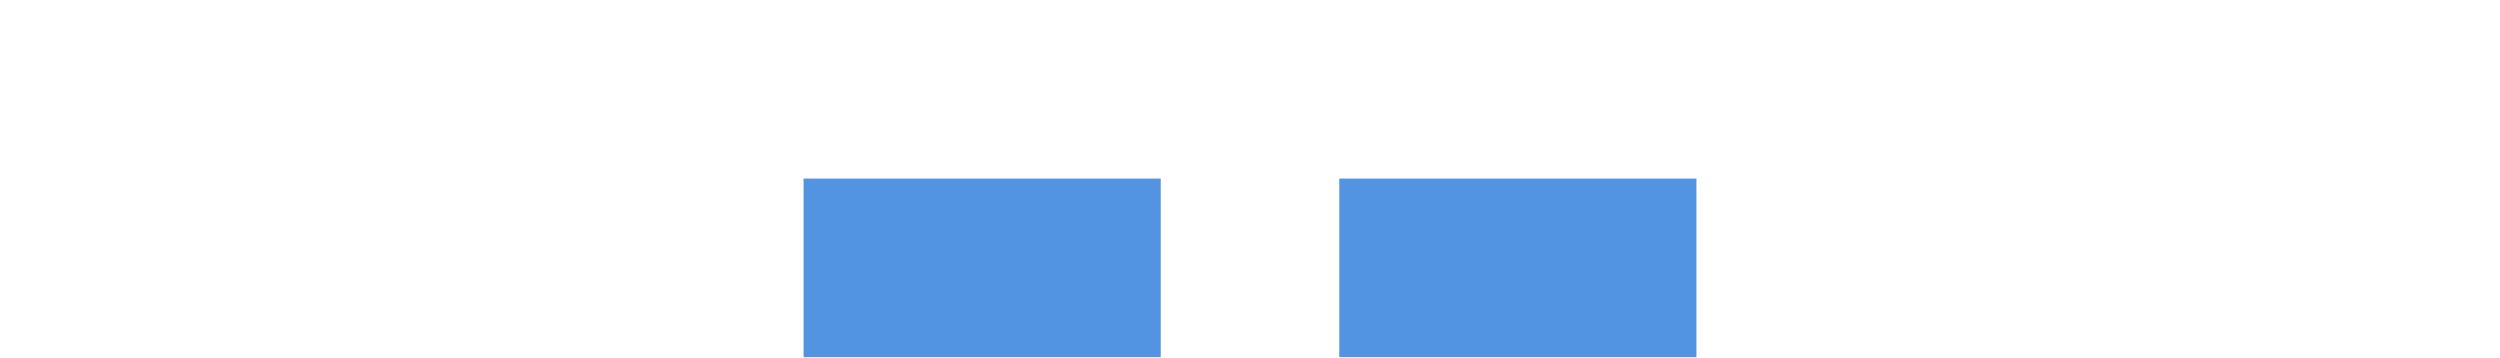
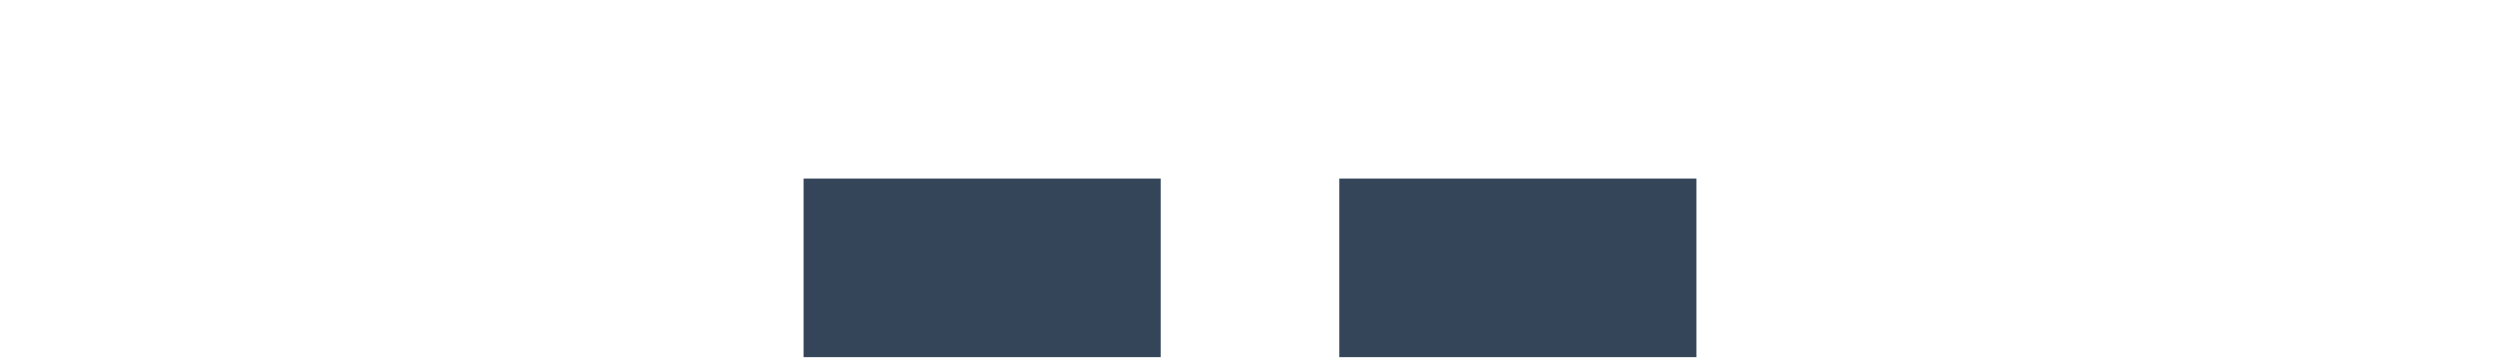
<svg xmlns="http://www.w3.org/2000/svg" xmlns:ns1="http://www.openswatchbook.org/uri/2009/osb" xmlns:xlink="http://www.w3.org/1999/xlink" width="28" height="4" id="svg11300" version="1.0" style="display:inline;enable-background:new">
  <defs id="defs3">
    <linearGradient id="selected_bg_color" ns1:paint="solid">
-       <stop style="stop-color:#5294e2;stop-opacity:1;" offset="0" id="stop4138" />
+       <stop style="stop-color:#34455A;stop-opacity:1;" offset="0" id="stop4138" />
    </linearGradient>
    <linearGradient xlink:href="#selected_bg_color" id="linearGradient4140" x1="11" y1="298" x2="11" y2="300" gradientUnits="userSpaceOnUse" />
  </defs>
  <g style="display:inline" id="layer1" transform="translate(0,-296)">
    <rect style="opacity:1;fill:url(#linearGradient4140);fill-opacity:1;stroke:none" id="rect4270-9" width="4" height="2" x="9" y="298" />
    <rect y="298" x="15" height="2" width="4" id="rect4239" style="opacity:1;fill:url(#selected_bg_color);fill-opacity:1;stroke:none" />
  </g>
</svg>
